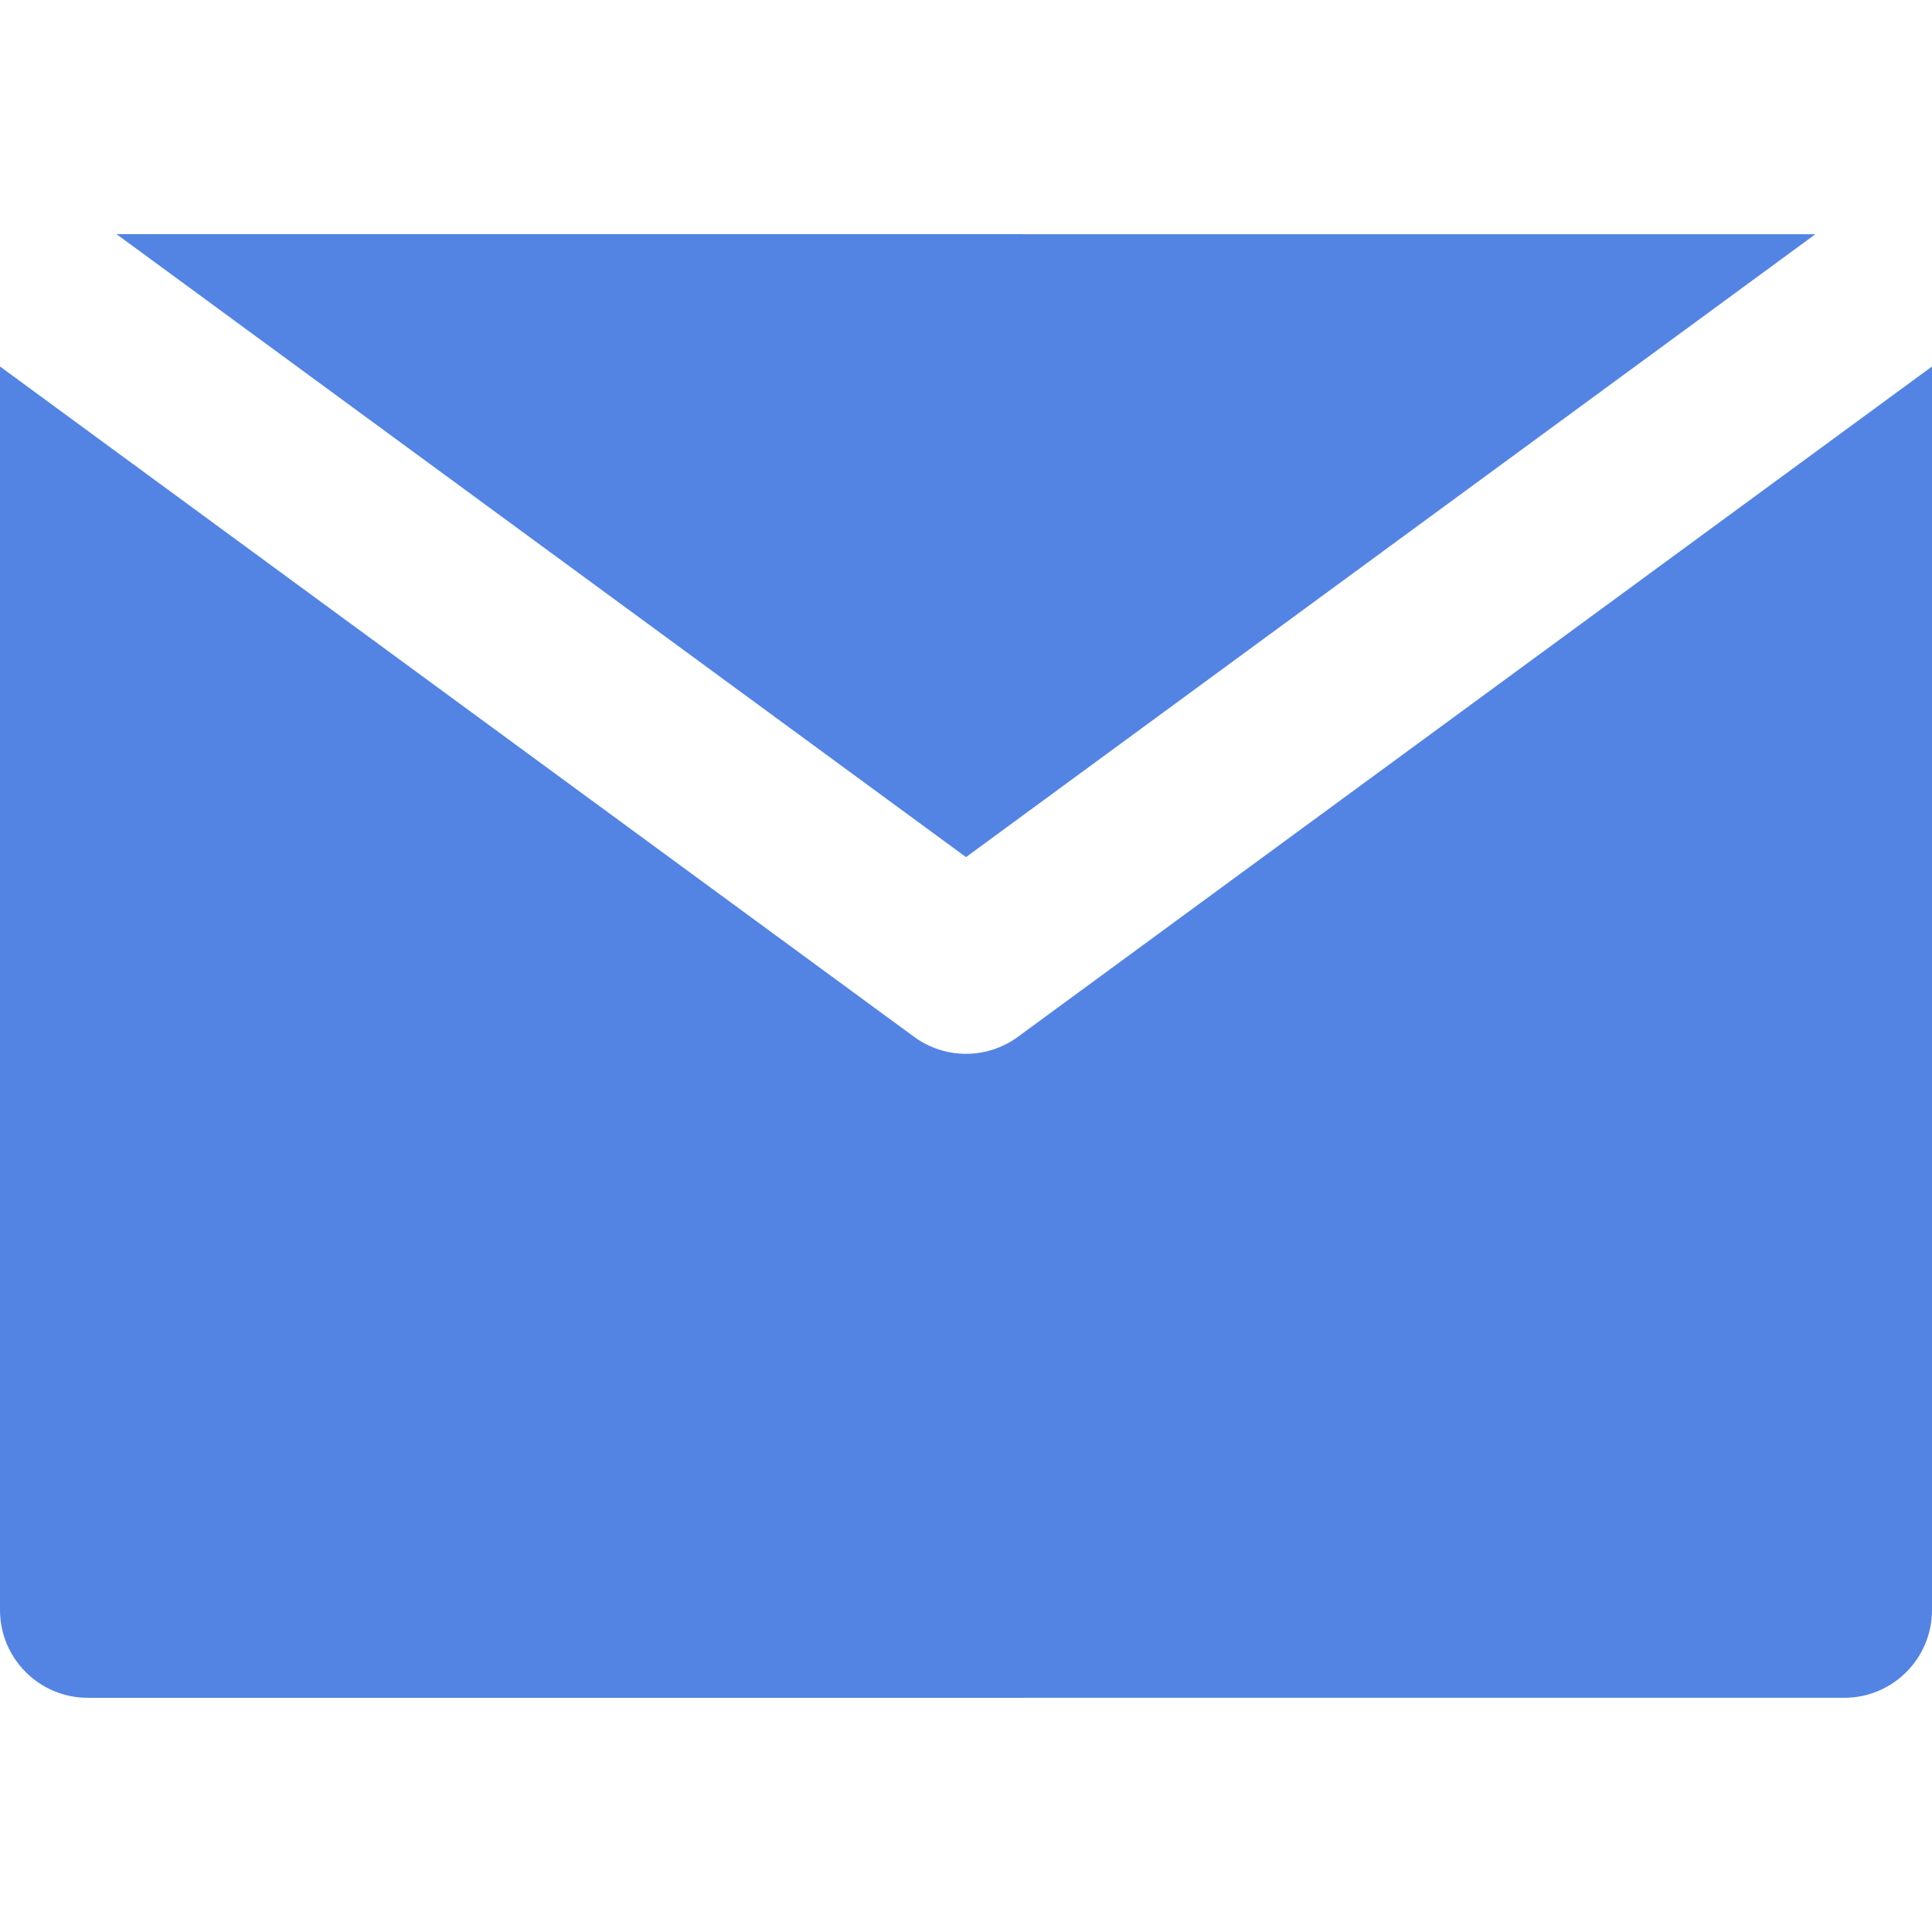
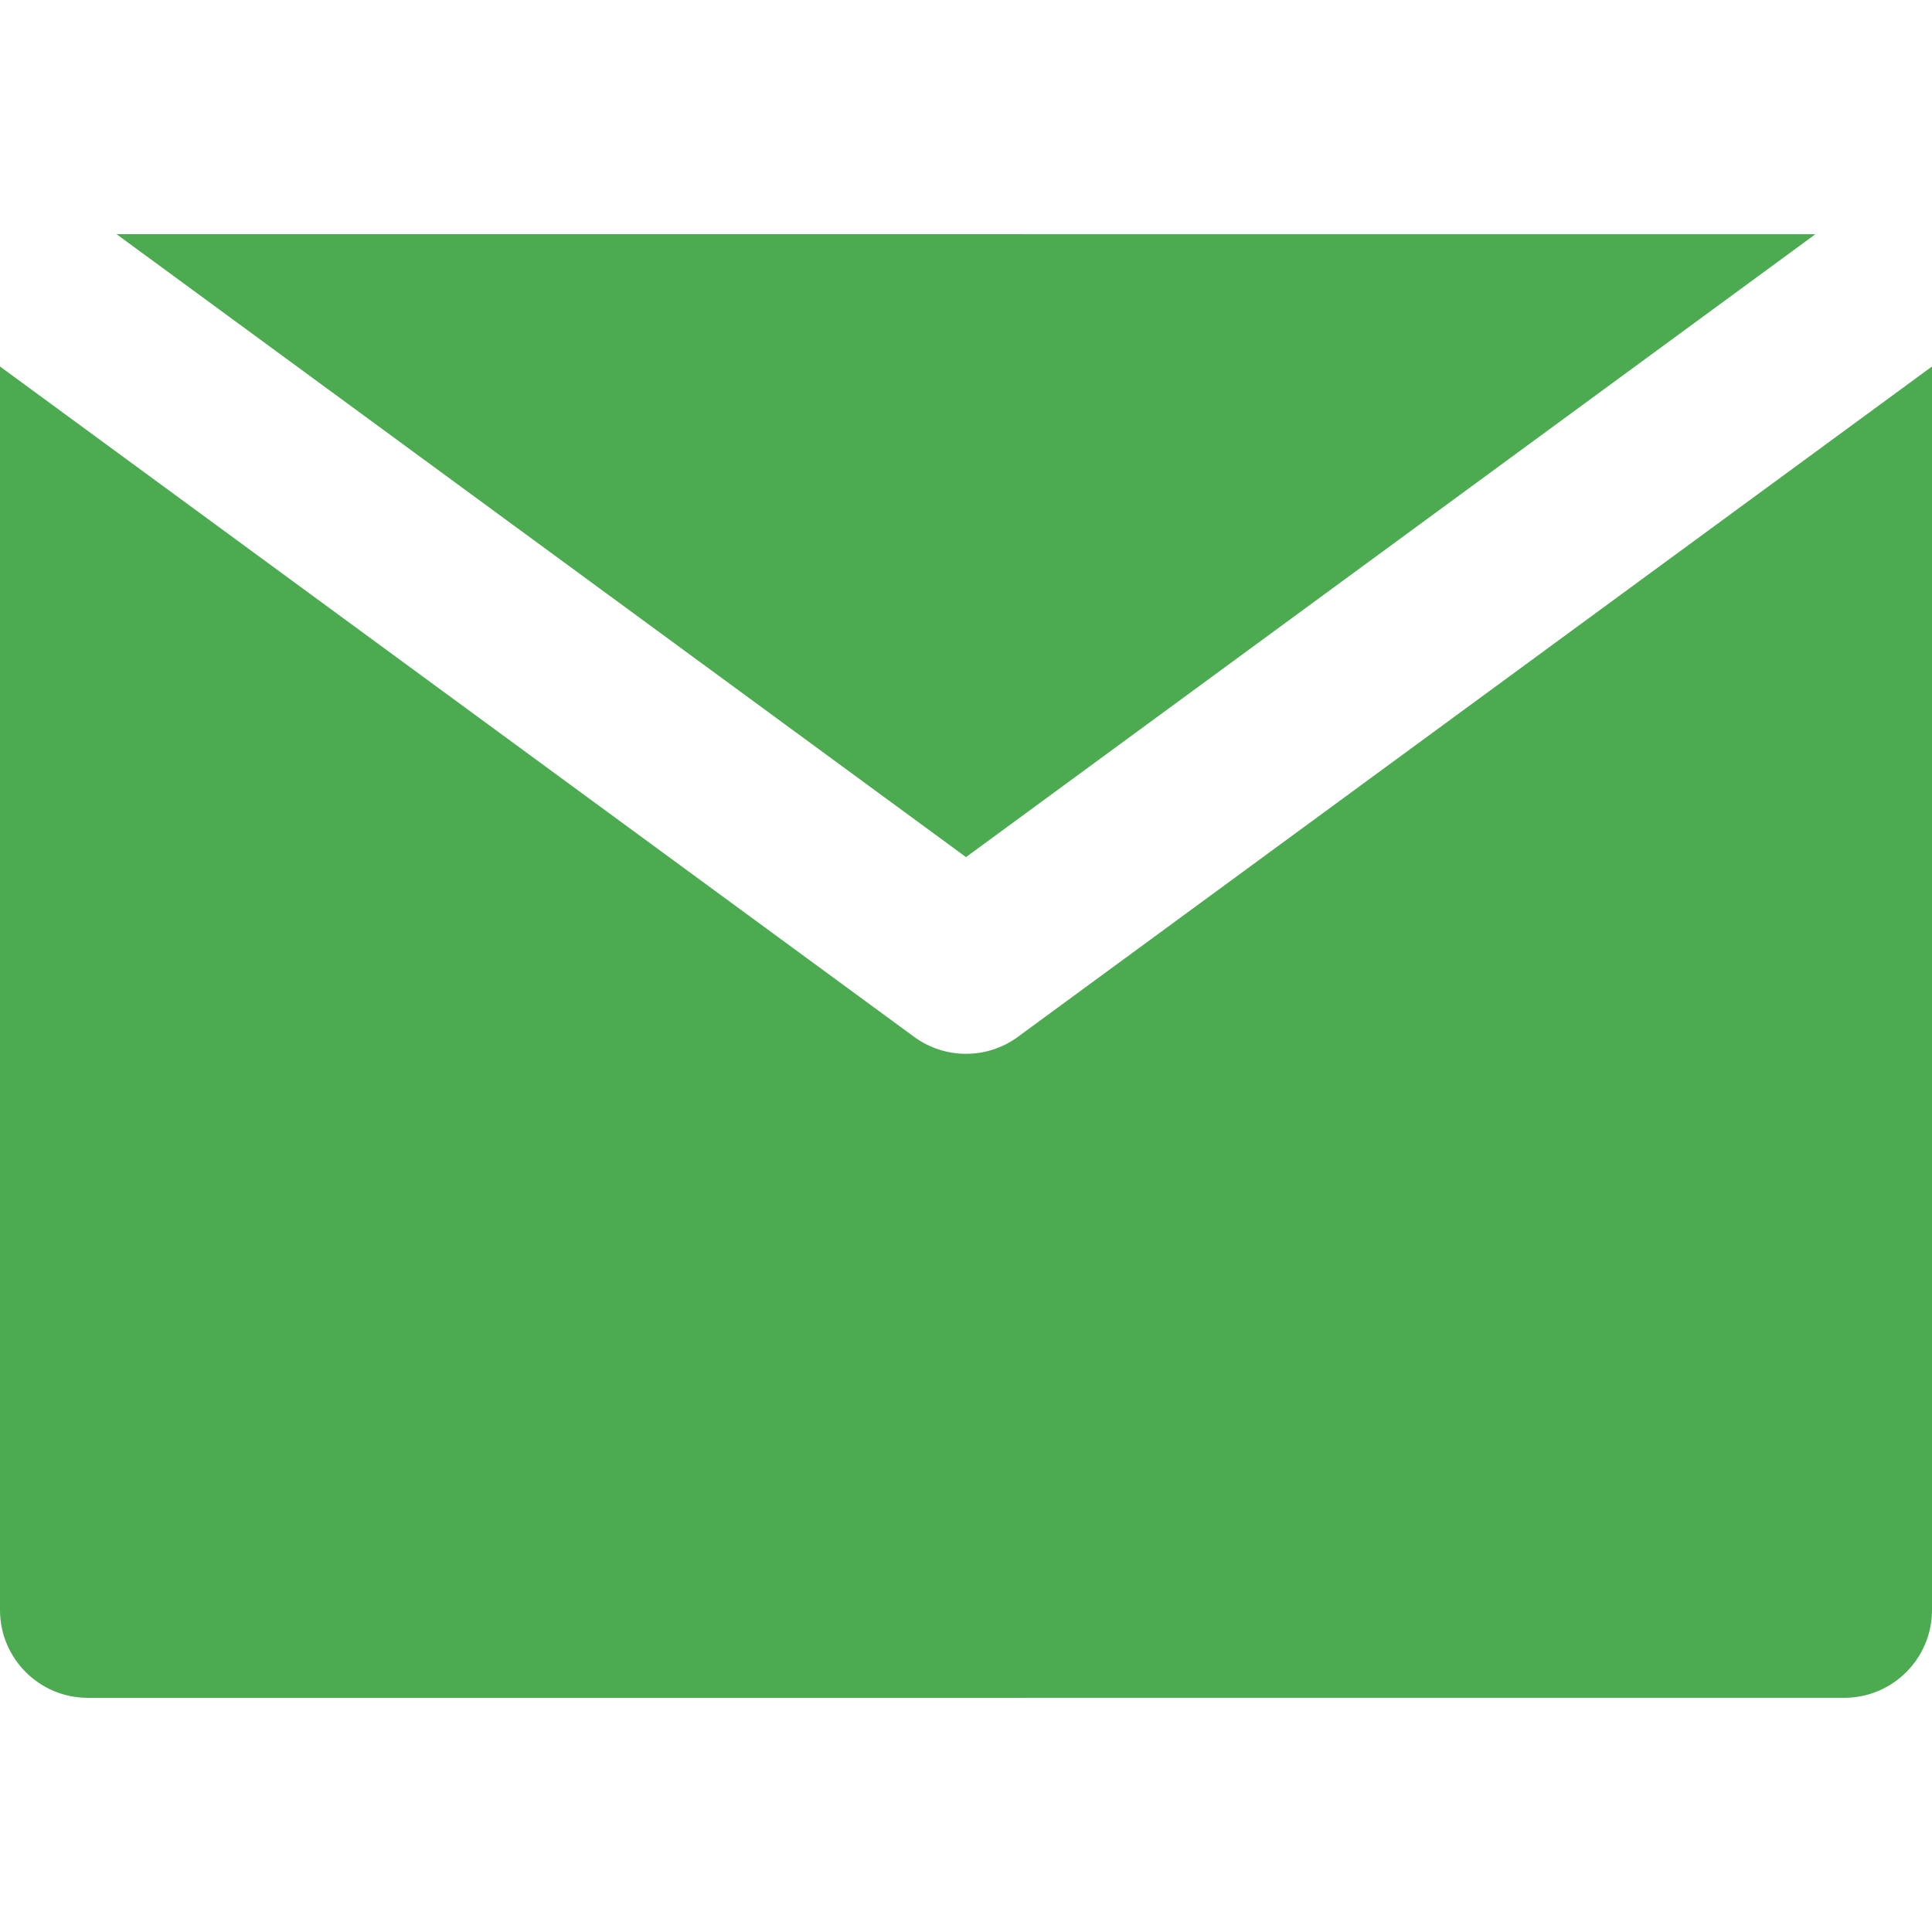
- <svg xmlns="http://www.w3.org/2000/svg" version="1.1" fill="#5384E4" id="Layer_1" x="0px" y="0px" viewBox="0 0 330.001 330.001" style="enable-background:new 0 0 330.001 330.001;" xml:space="preserve">
+ <svg xmlns="http://www.w3.org/2000/svg" version="1.1" fill="#4CAA51" id="Layer_1" x="0px" y="0px" viewBox="0 0 330.001 330.001" style="enable-background:new 0 0 330.001 330.001;" xml:space="preserve">
  <g id="XMLID_348_">
    <path id="XMLID_350_" d="M173.871,177.097c-2.641,1.936-5.756,2.903-8.87,2.903c-3.116,0-6.23-0.967-8.871-2.903L30,84.602   L0.001,62.603L0,275.001c0.001,8.284,6.716,15,15,15L315.001,290c8.285,0,15-6.716,15-14.999V62.602l-30.001,22L173.871,177.097z" />
    <polygon id="XMLID_351_" points="165.001,146.4 310.087,40.001 19.911,40  " />
  </g>
  <g>
</g>
  <g>
</g>
  <g>
</g>
  <g>
</g>
  <g>
</g>
  <g>
</g>
  <g>
</g>
  <g>
</g>
  <g>
</g>
  <g>
</g>
  <g>
</g>
  <g>
</g>
  <g>
</g>
  <g>
</g>
  <g>
</g>
</svg>
